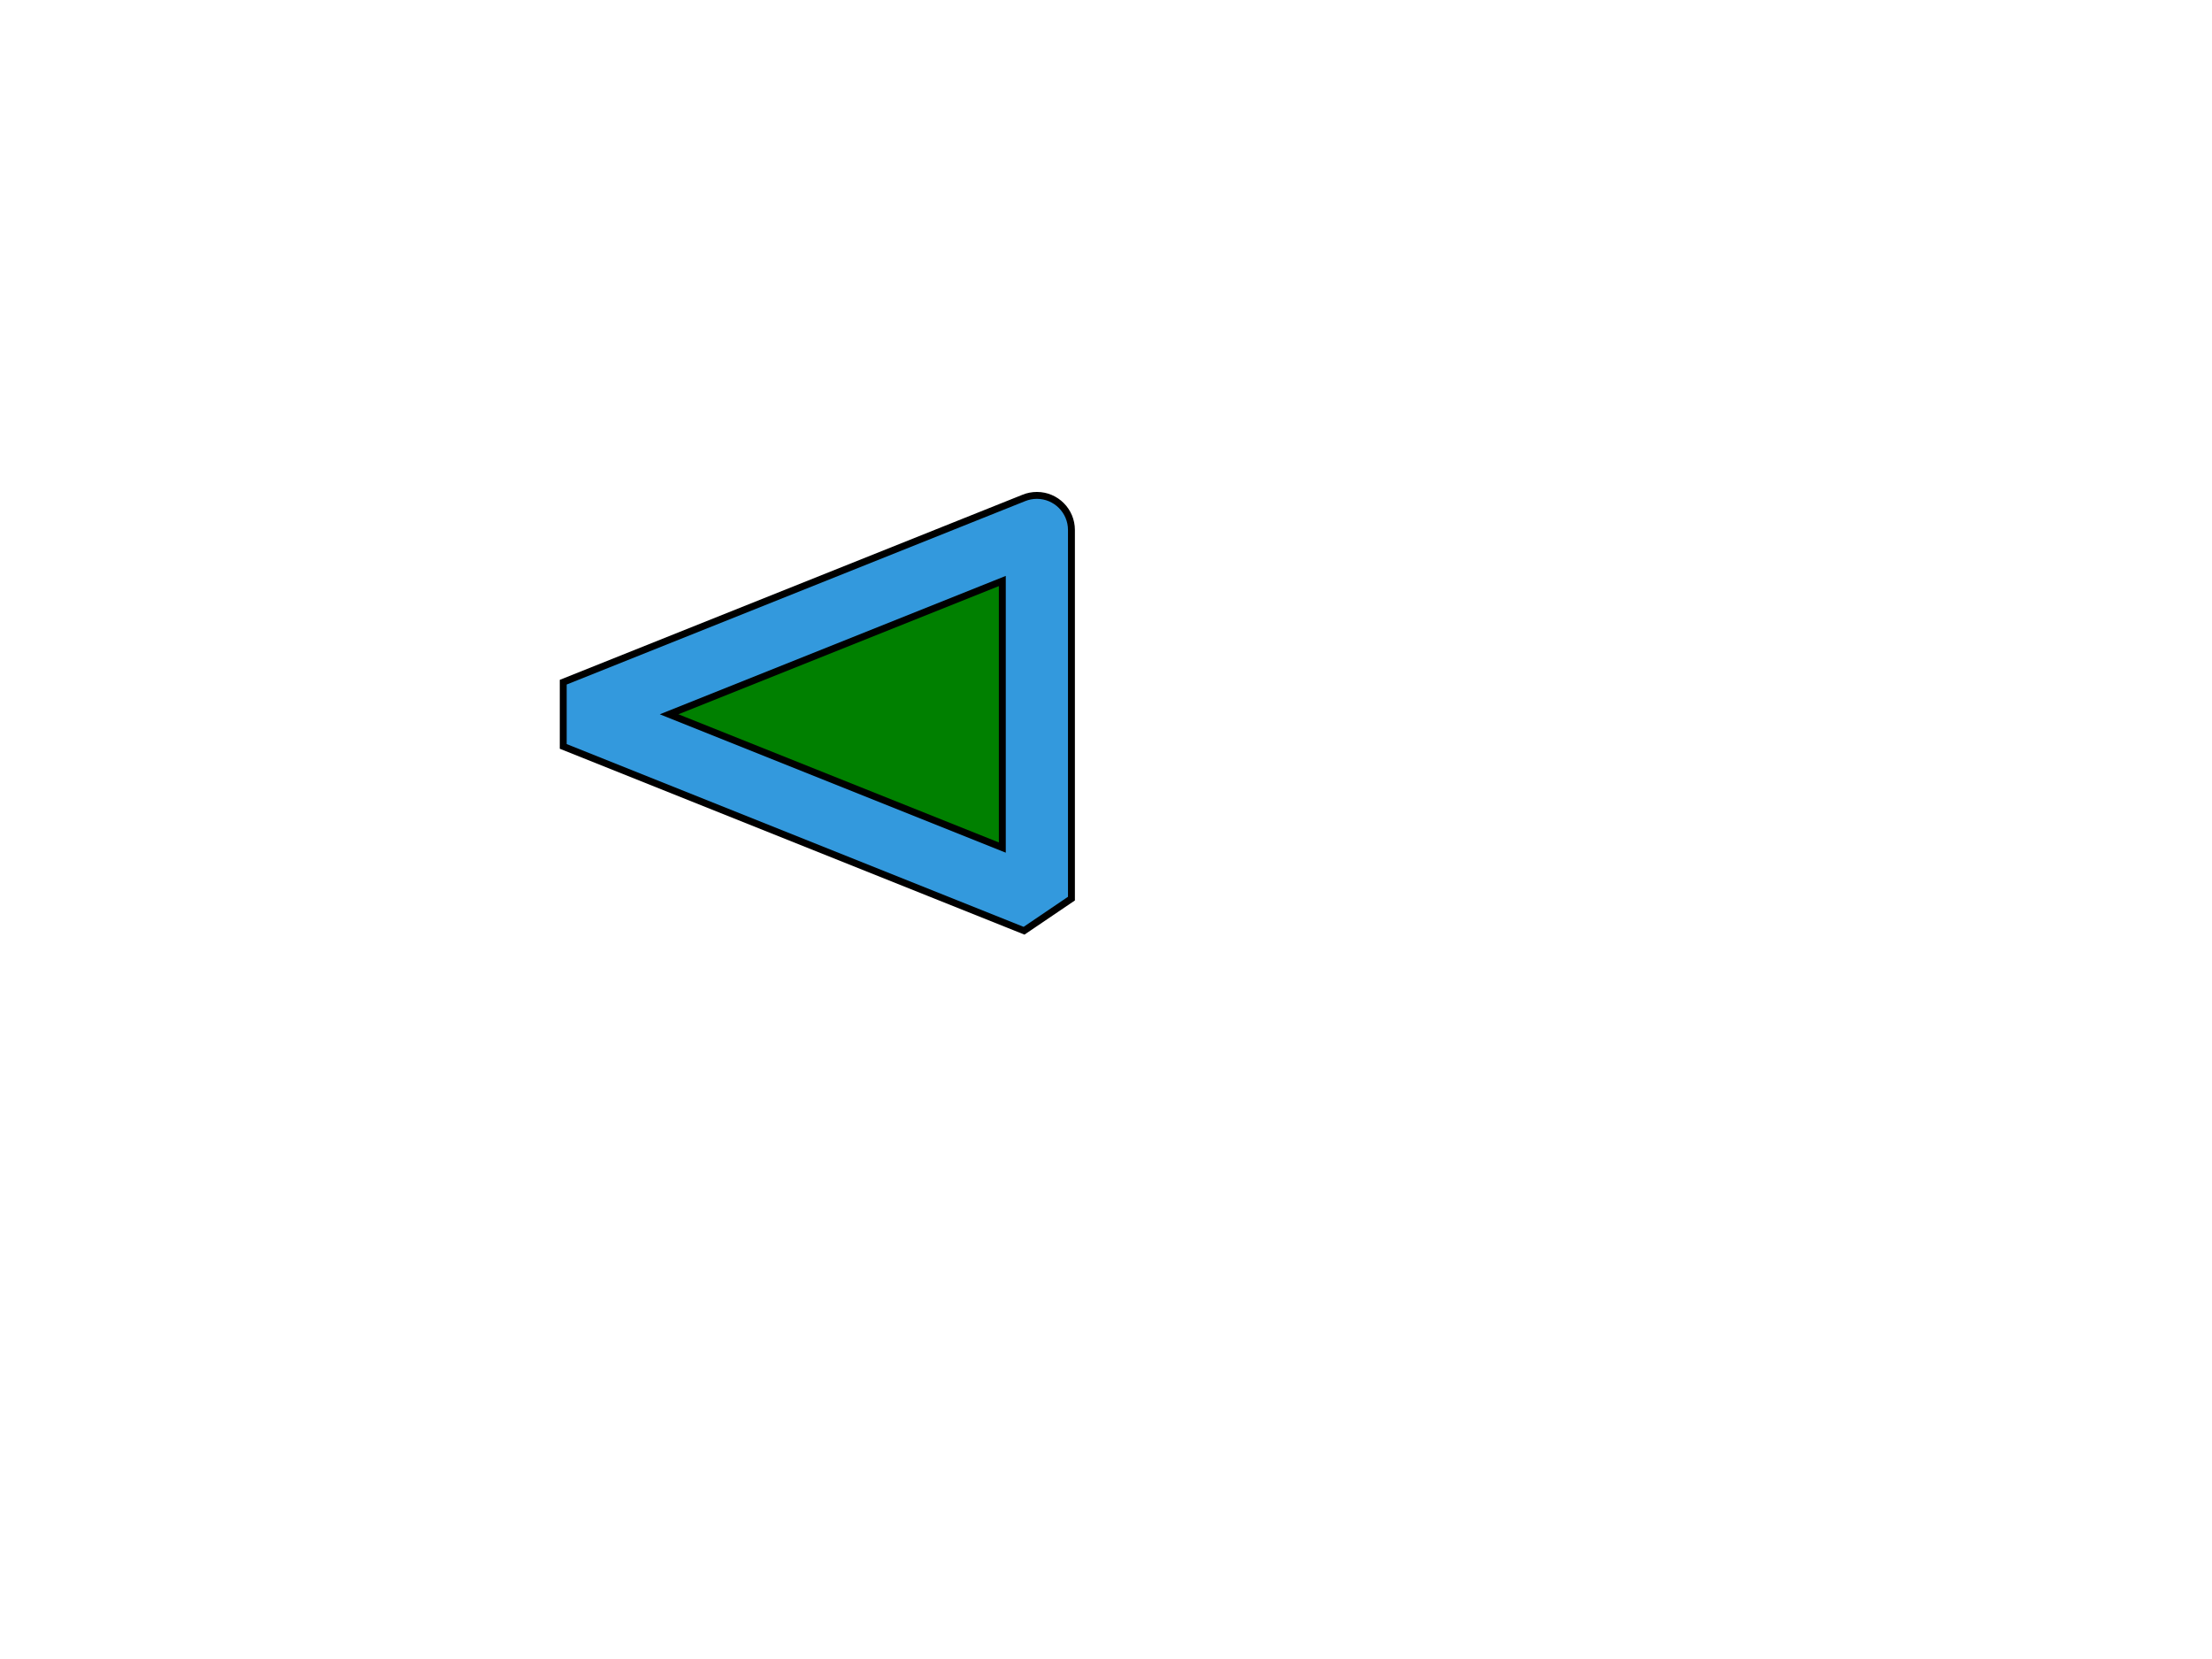
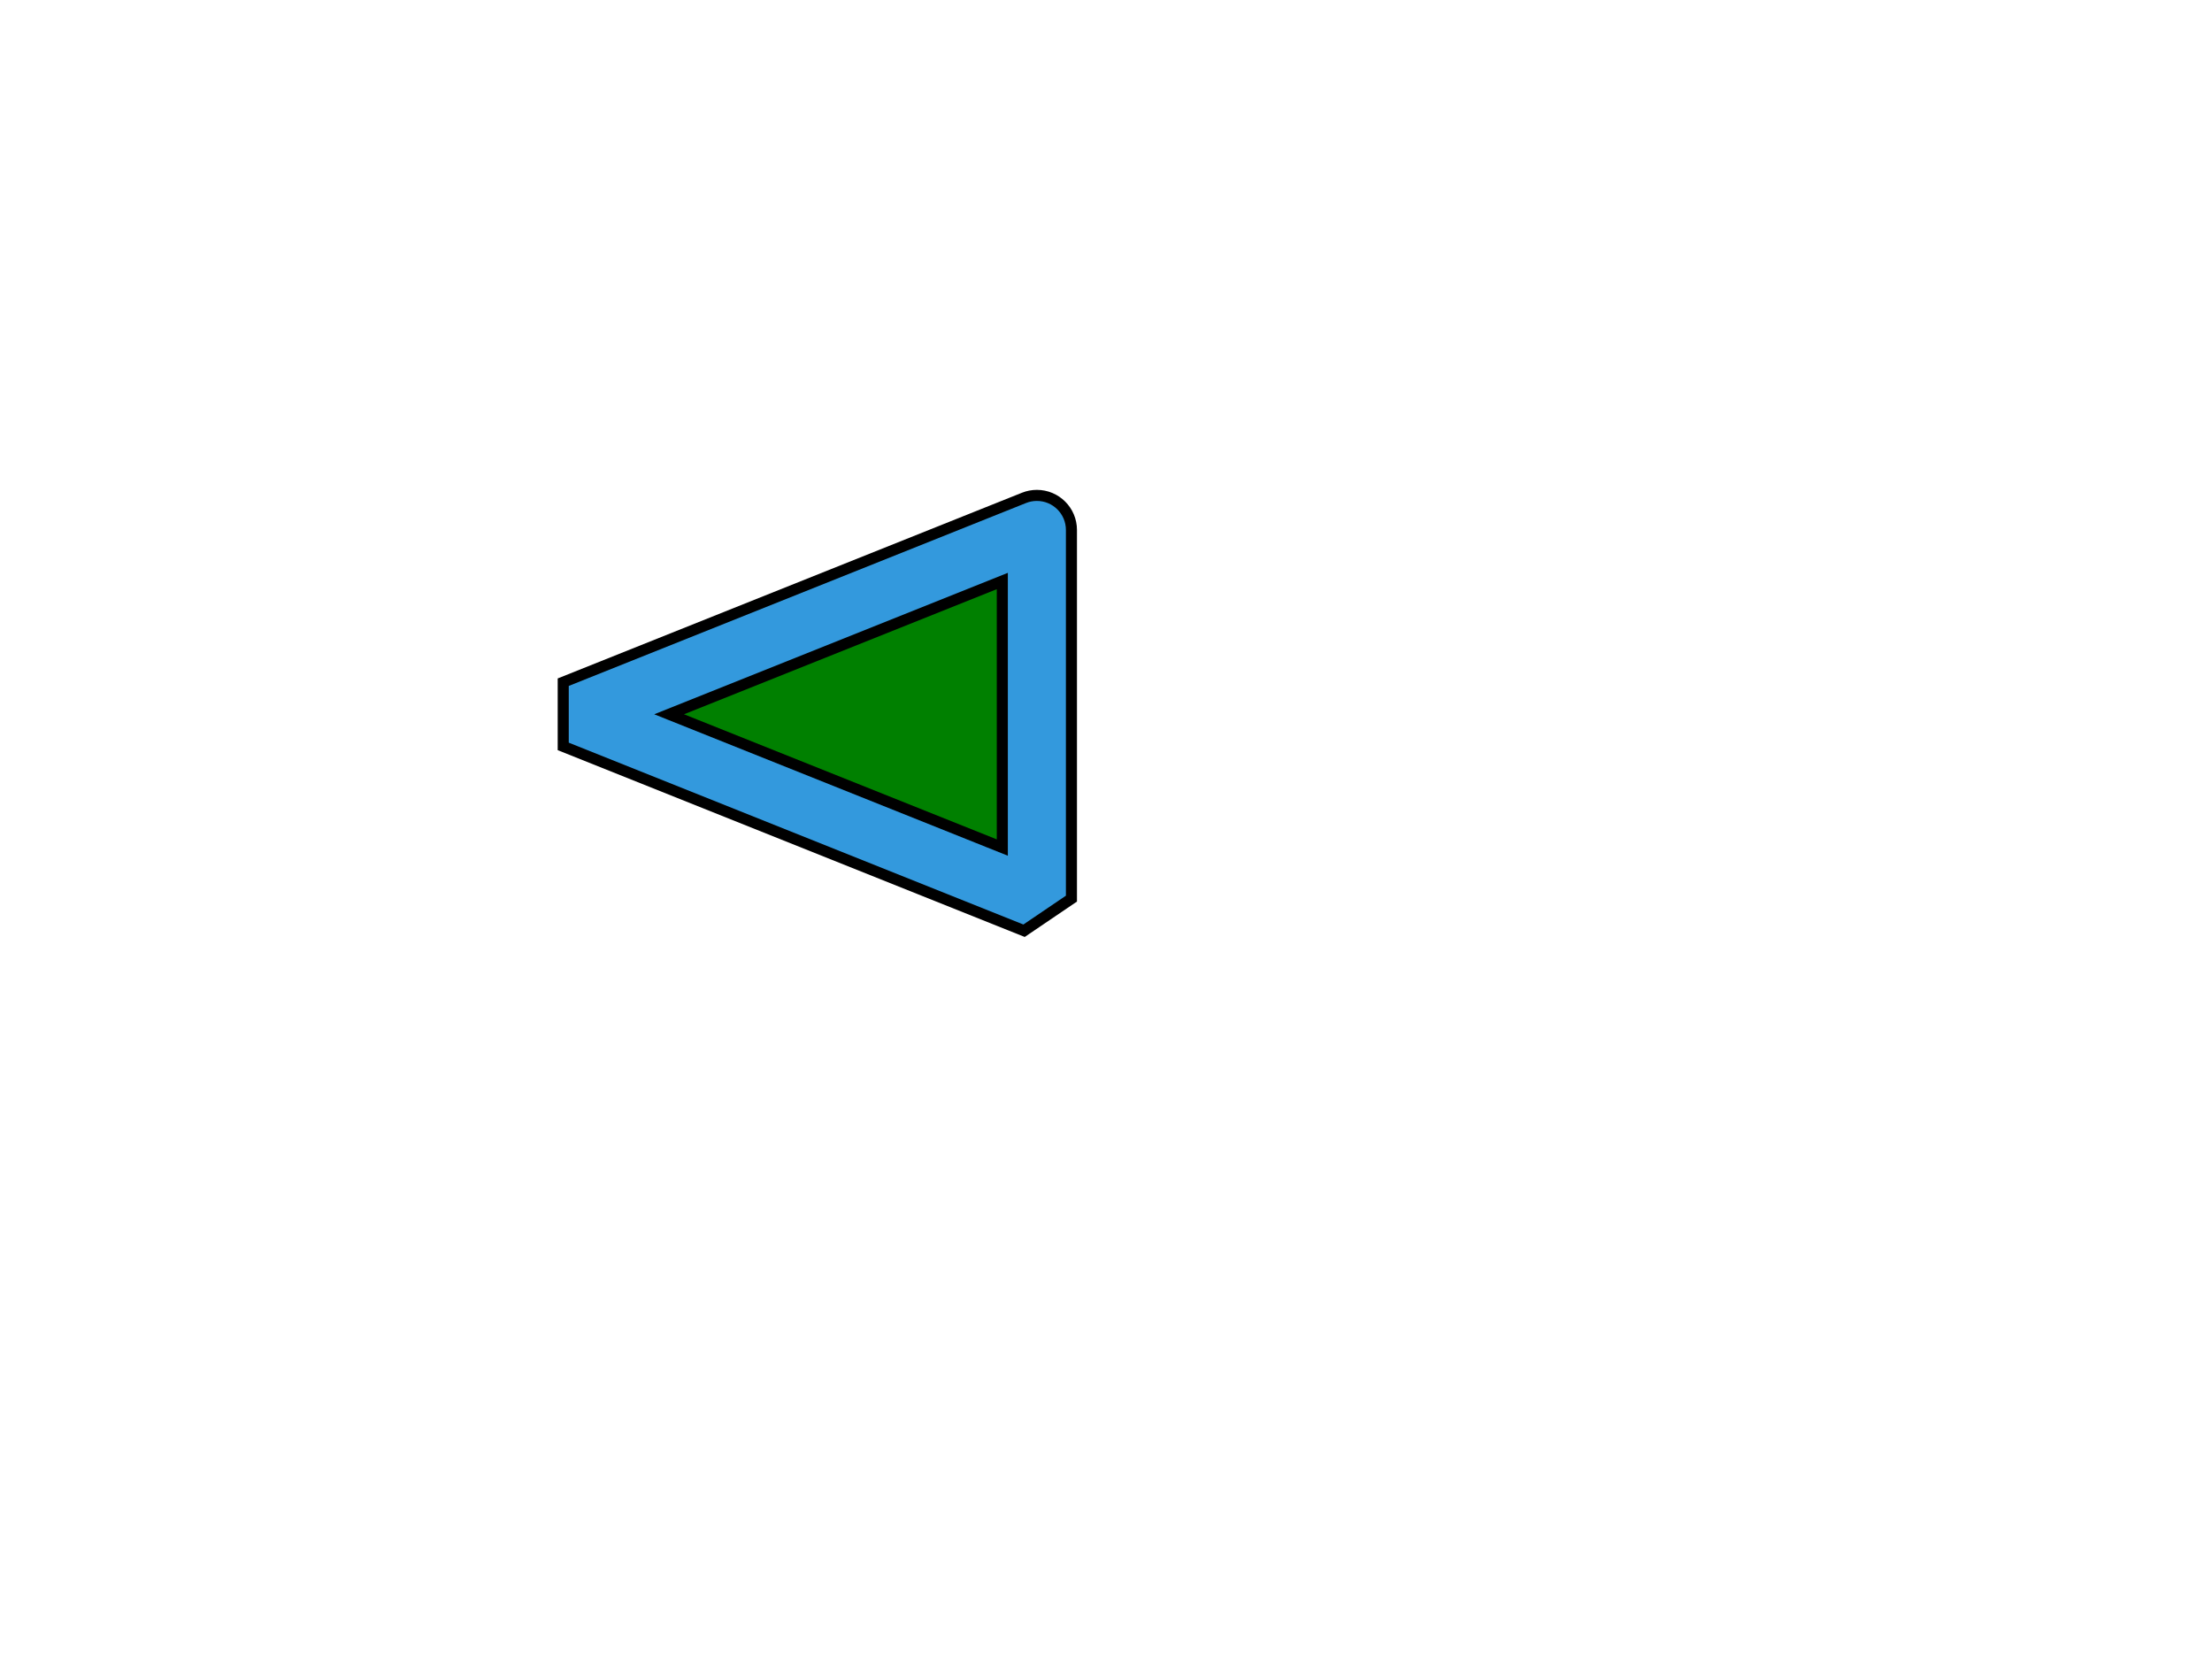
- <svg xmlns="http://www.w3.org/2000/svg" xmlns:html="http://www.w3.org/1999/xhtml" viewBox="0 0 480 360">
+ <svg xmlns="http://www.w3.org/2000/svg" xmlns:html="http://www.w3.org/1999/xhtml" width="480" height="360">
  <html:link rel="author" title="Skef Iterum" href="https://github.com/skef/" />
-   <path stroke="black" stroke-width="1.5" fill="#39D" d="M225 107.5c4.14 0 7.5 3.36 7.5 7.5v80l-10.281 6.967l-100 -40v-13.934l100 -40c0.86 -0.344 1.799 -0.533 2.781 -0.533z" />
-   <path stroke="black" stroke-width="1.5" fill="green" d="M217.5 183.921v-57.842l-72.303 28.921z" />
+   <path stroke="none" fill="#39D" d="M225 107.5c4.14 0 7.5 3.36 7.5 7.5v80l-10.281 6.967l-100 -40v-13.934l100 -40c0.86 -0.344 1.799 -0.533 2.781 -0.533z" />
+   <path stroke="none" fill="green" d="M217.5 183.921v-57.842l-72.303 28.921z" />
+   <path stroke="black" stroke-width="2.4" fill="none" d="M225 107.5c4.14 0 7.5 3.36 7.5 7.5v80l-10.281 6.967l-100 -40v-13.934l100 -40c0.86 -0.344 1.799 -0.533 2.781 -0.533z" />
+   <path stroke="black" stroke-width="2.4" fill="none" d="M217.5 183.921v-57.842l-72.303 28.921z" />
</svg>
